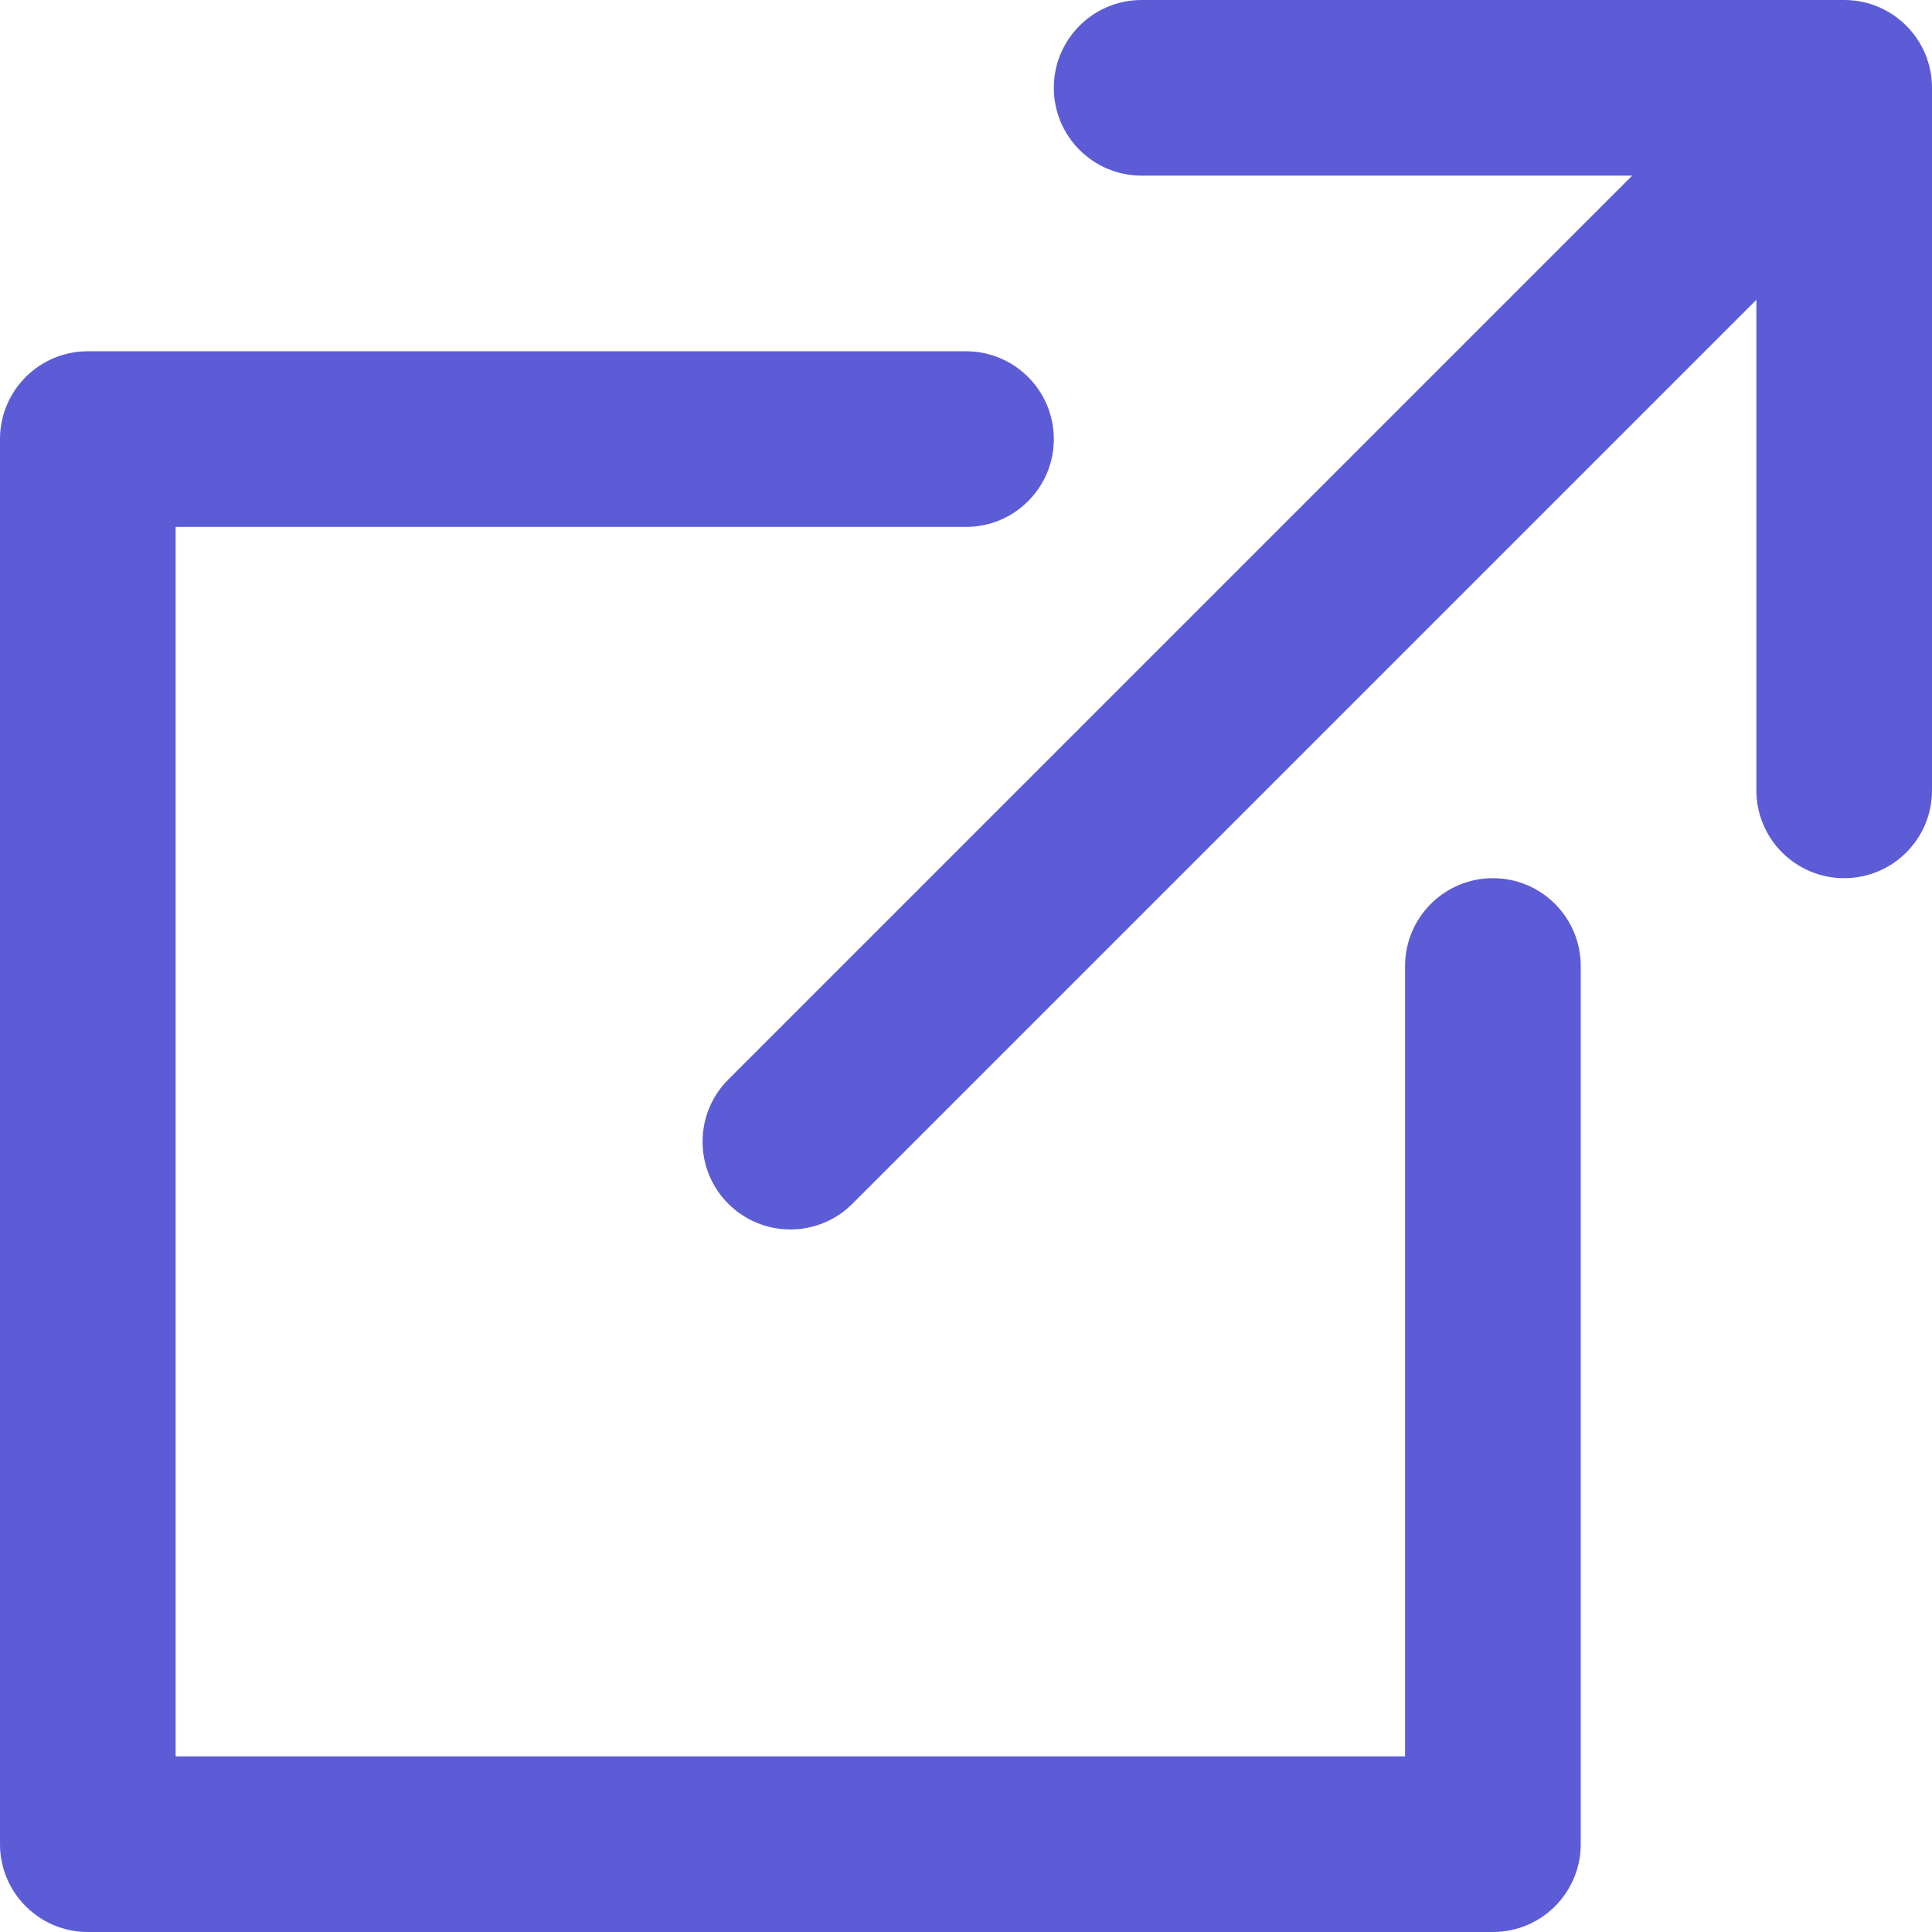
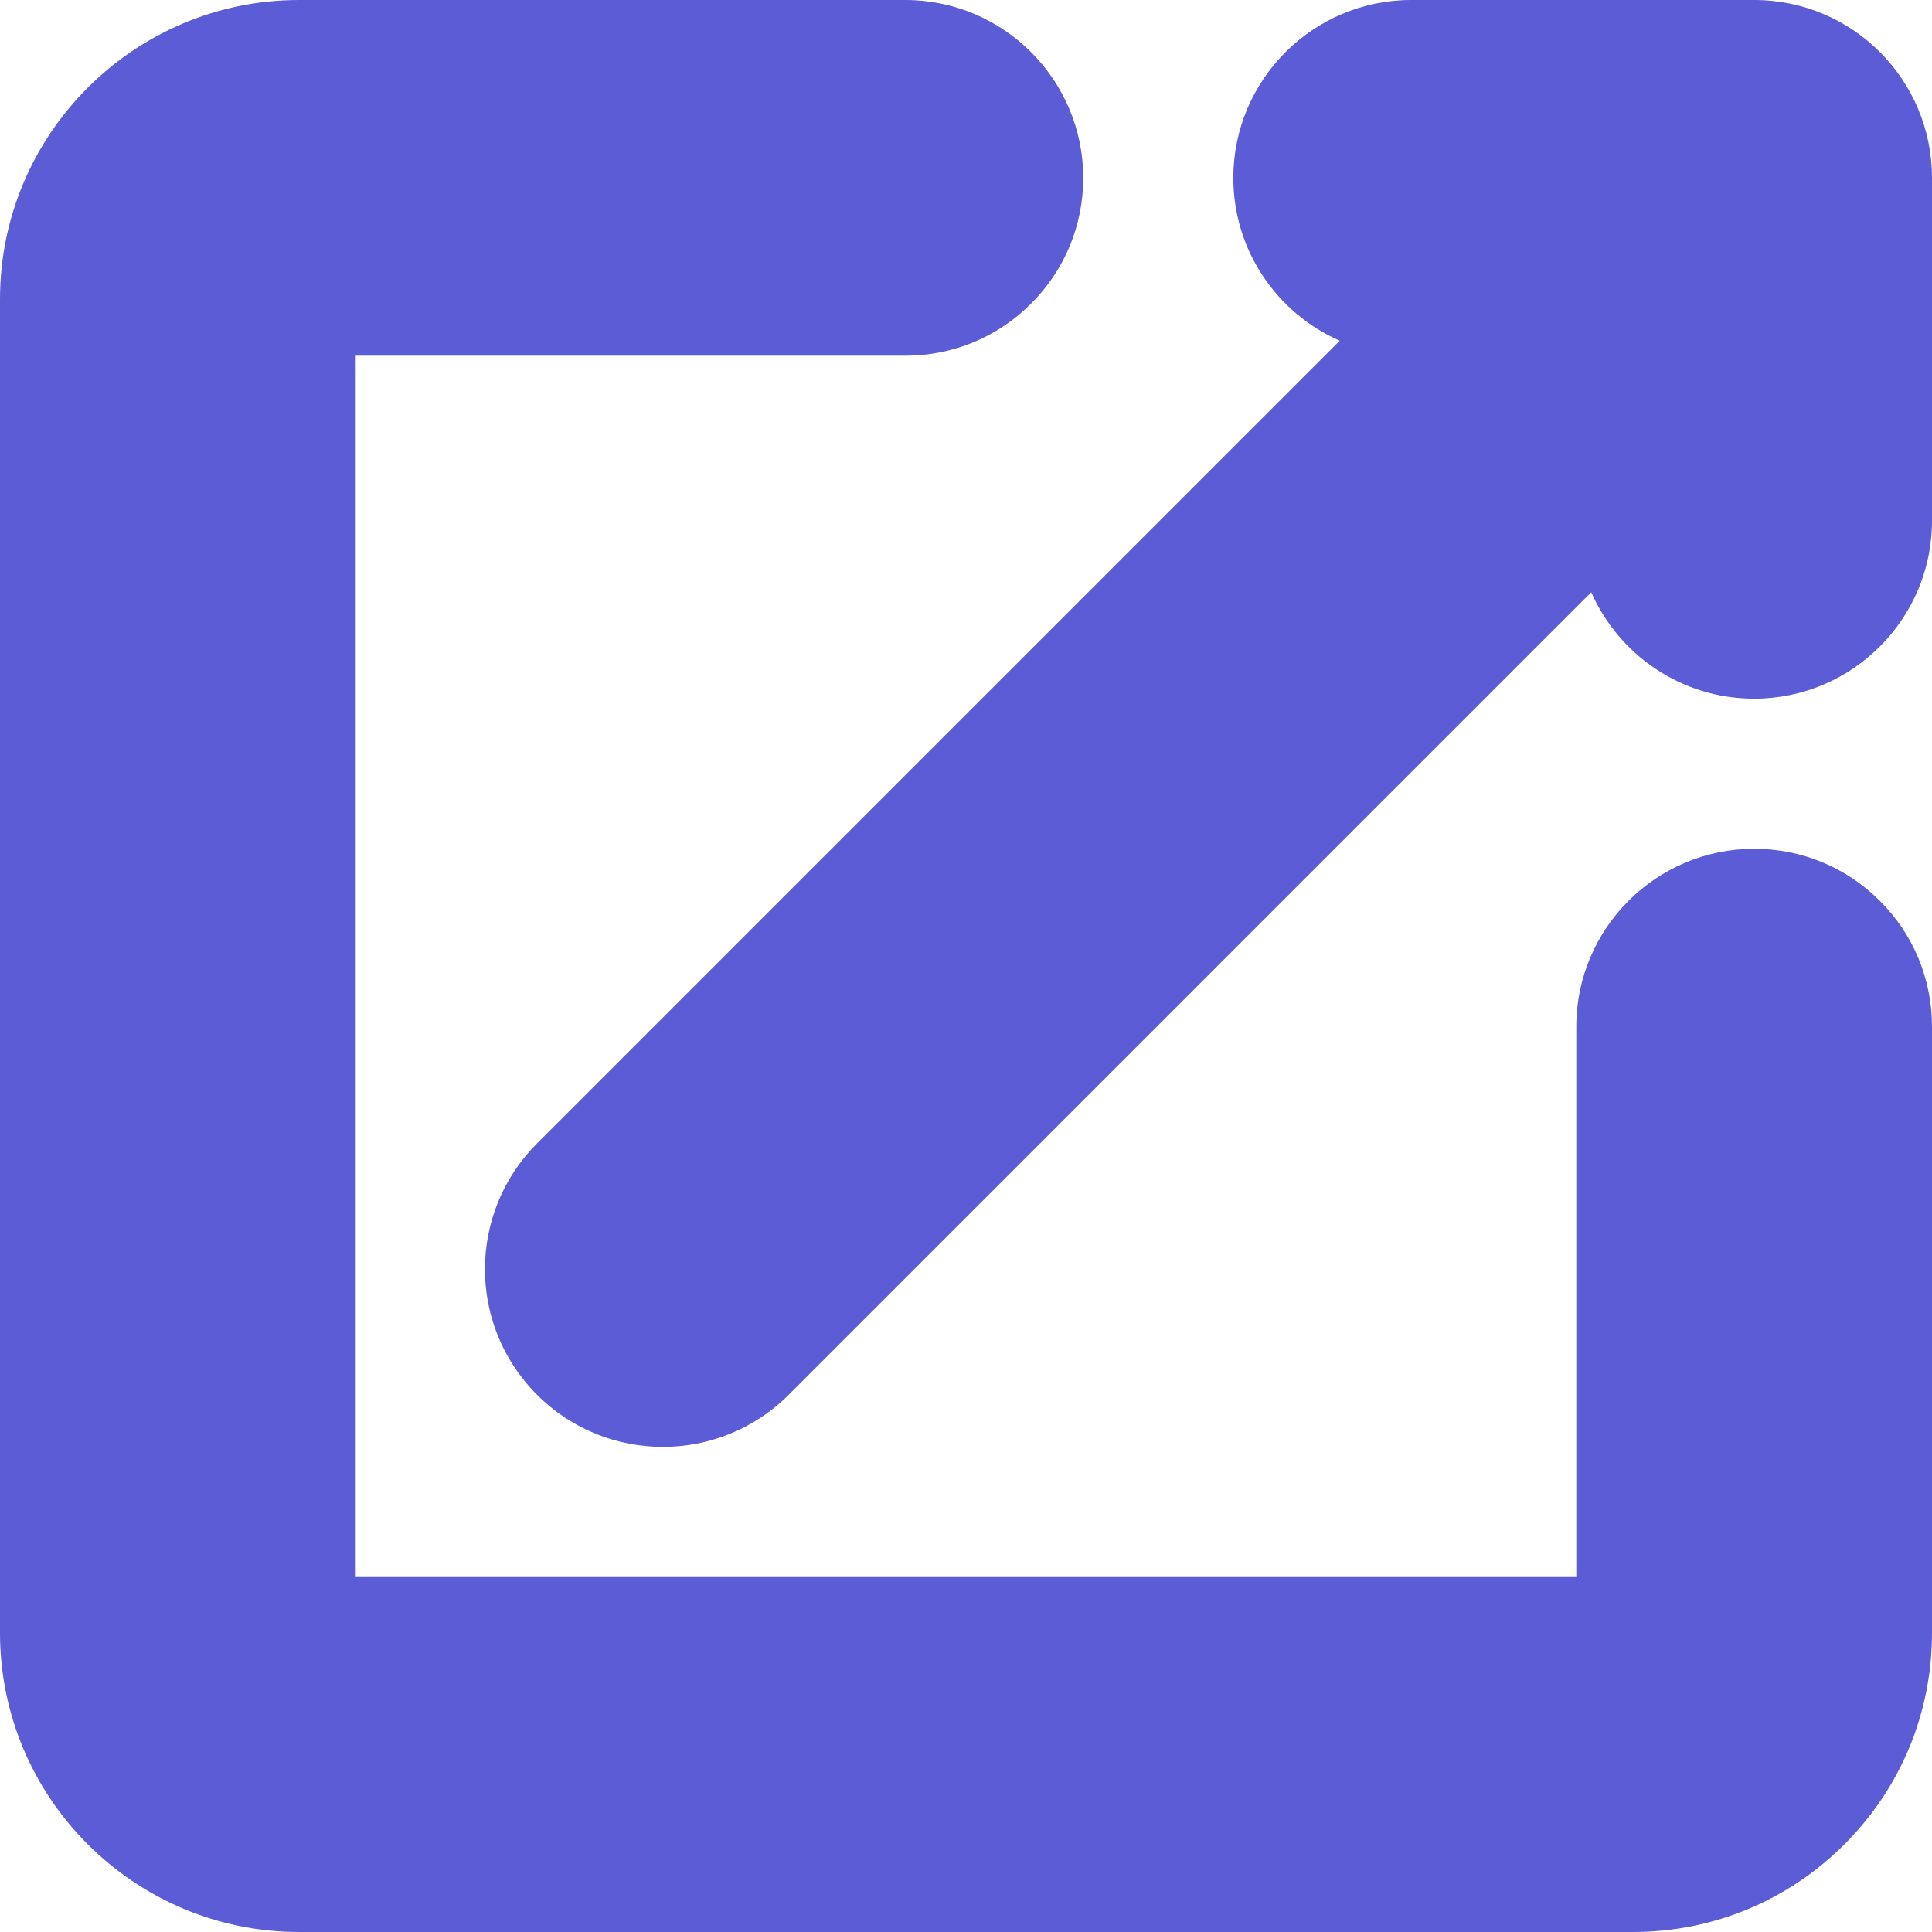
<svg xmlns="http://www.w3.org/2000/svg" x="0px" y="0px" viewBox="0 0 512 512" style="enable-background:new 0 0 512 512;" xml:space="preserve">
  <g fill="#5c5cd6">
-     <path d="M488.727 0H302.545c-12.853 0-23.273 10.42-23.273 23.273c0 12.853 10.42 23.273 23.273 23.273h129.997L192.999 286.09 c-9.087 9.087-9.087 23.823 0 32.912c4.543 4.543 10.499 6.816 16.455 6.816c5.956 0 11.913-2.273 16.455-6.817L465.455 79.458 v129.997c0 12.853 10.42 23.273 23.273 23.273c12.853 0 23.273-10.42 23.273-23.273V23.273C512 10.42 501.58 0 488.727 0z" />
-     <path d="M395.636 232.727c-12.853 0-23.273 10.42-23.273 23.273v209.455H46.545V139.636H256c12.853 0 23.273-10.42 23.273-23.273 S268.853 93.091 256 93.091H23.273C10.42 93.091 0 103.511 0 116.364v372.364C0 501.58 10.42 512 23.273 512h372.364 c12.853 0 23.273-10.42 23.273-23.273V256C418.909 243.147 408.489 232.727 395.636 232.727z" />
+     <path d="m464.866 0h-90.889c-25.989 0-47.134 21.145-47.134 47.149 0 19.252 11.608 35.846 28.192 43.148l-212.706 212.708c-18.228 18.217-18.595 48.002-.05 66.59.024.024.048.049.071.071 18.366 18.365 48.257 18.367 66.634 0l212.714-212.714c7.301 16.591 23.9 28.204 43.169 28.204 25.989 0 47.134-21.145 47.134-47.134v-90.888c-.001-25.916-20.954-47.134-47.135-47.134z" />
+     <path d="m464.866 224.934c-25.989 0-47.133 21.144-47.133 47.133v145.667h-323.466v-323.467h145.667c12.598 0 24.435-4.906 33.318-13.802 8.909-8.897 13.815-20.734 13.815-33.331-.001-25.989-21.144-47.134-47.134-47.134h-160.666c-43.708 0-79.267 35.559-79.267 79.267v353.467c0 43.707 35.559 79.266 79.267 79.266h353.467c21.174 0 41.08-8.245 56.051-23.216s23.215-34.877 23.215-56.051v-160.667c0-12.598-4.906-24.436-13.802-33.317-8.897-8.909-20.734-13.815-33.332-13.815z" />
  </g>
</svg>
